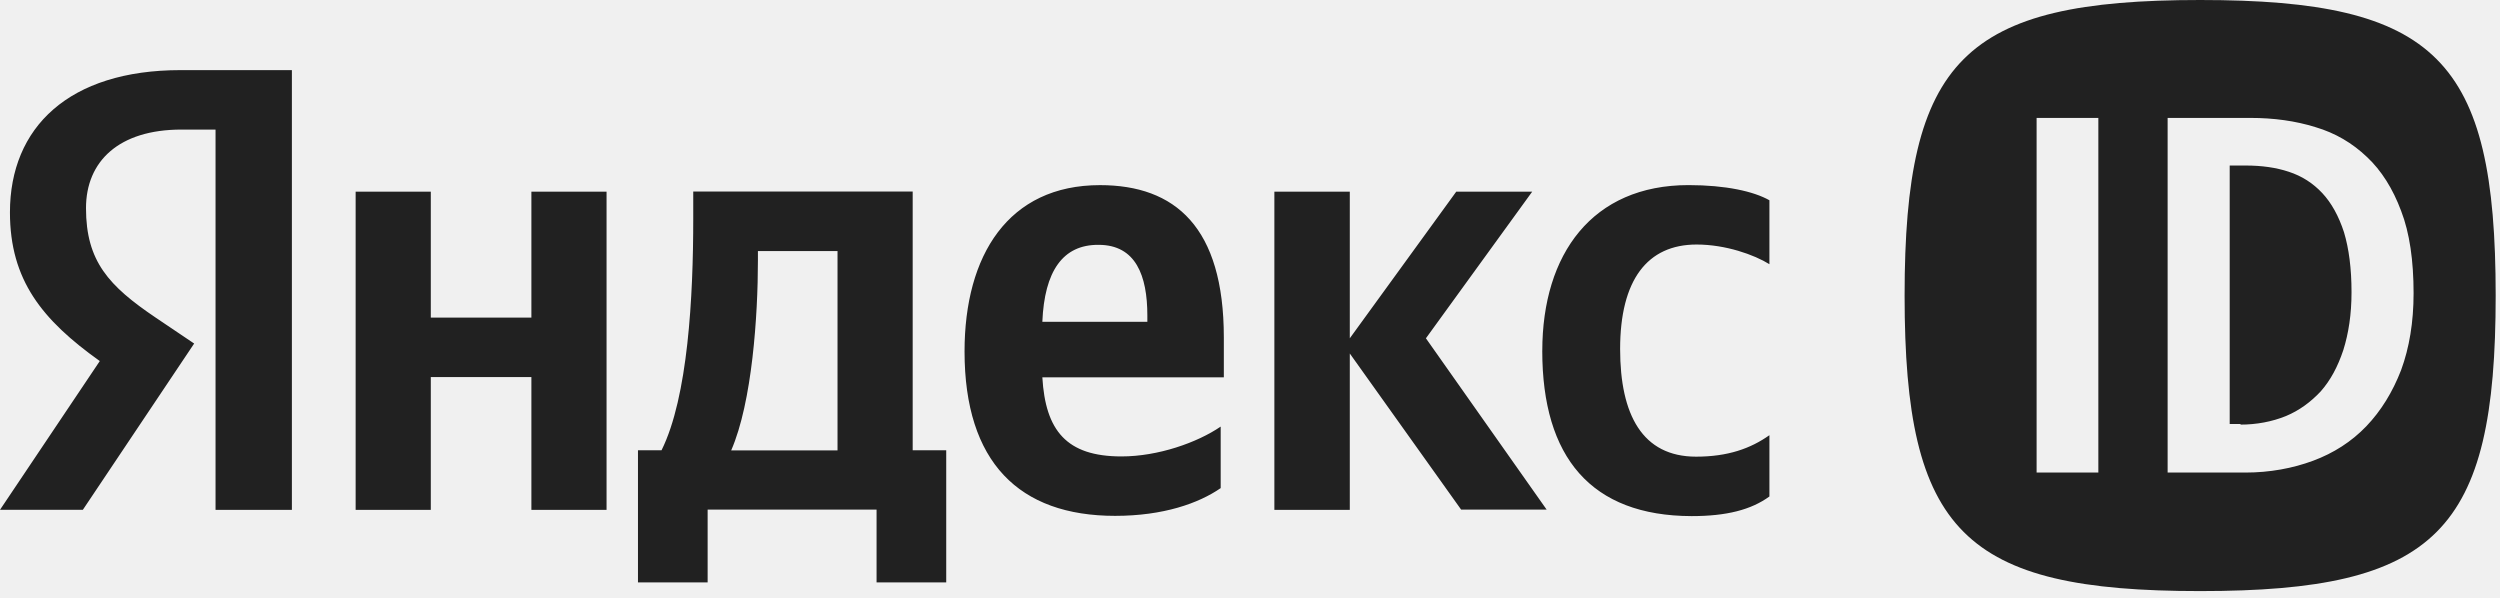
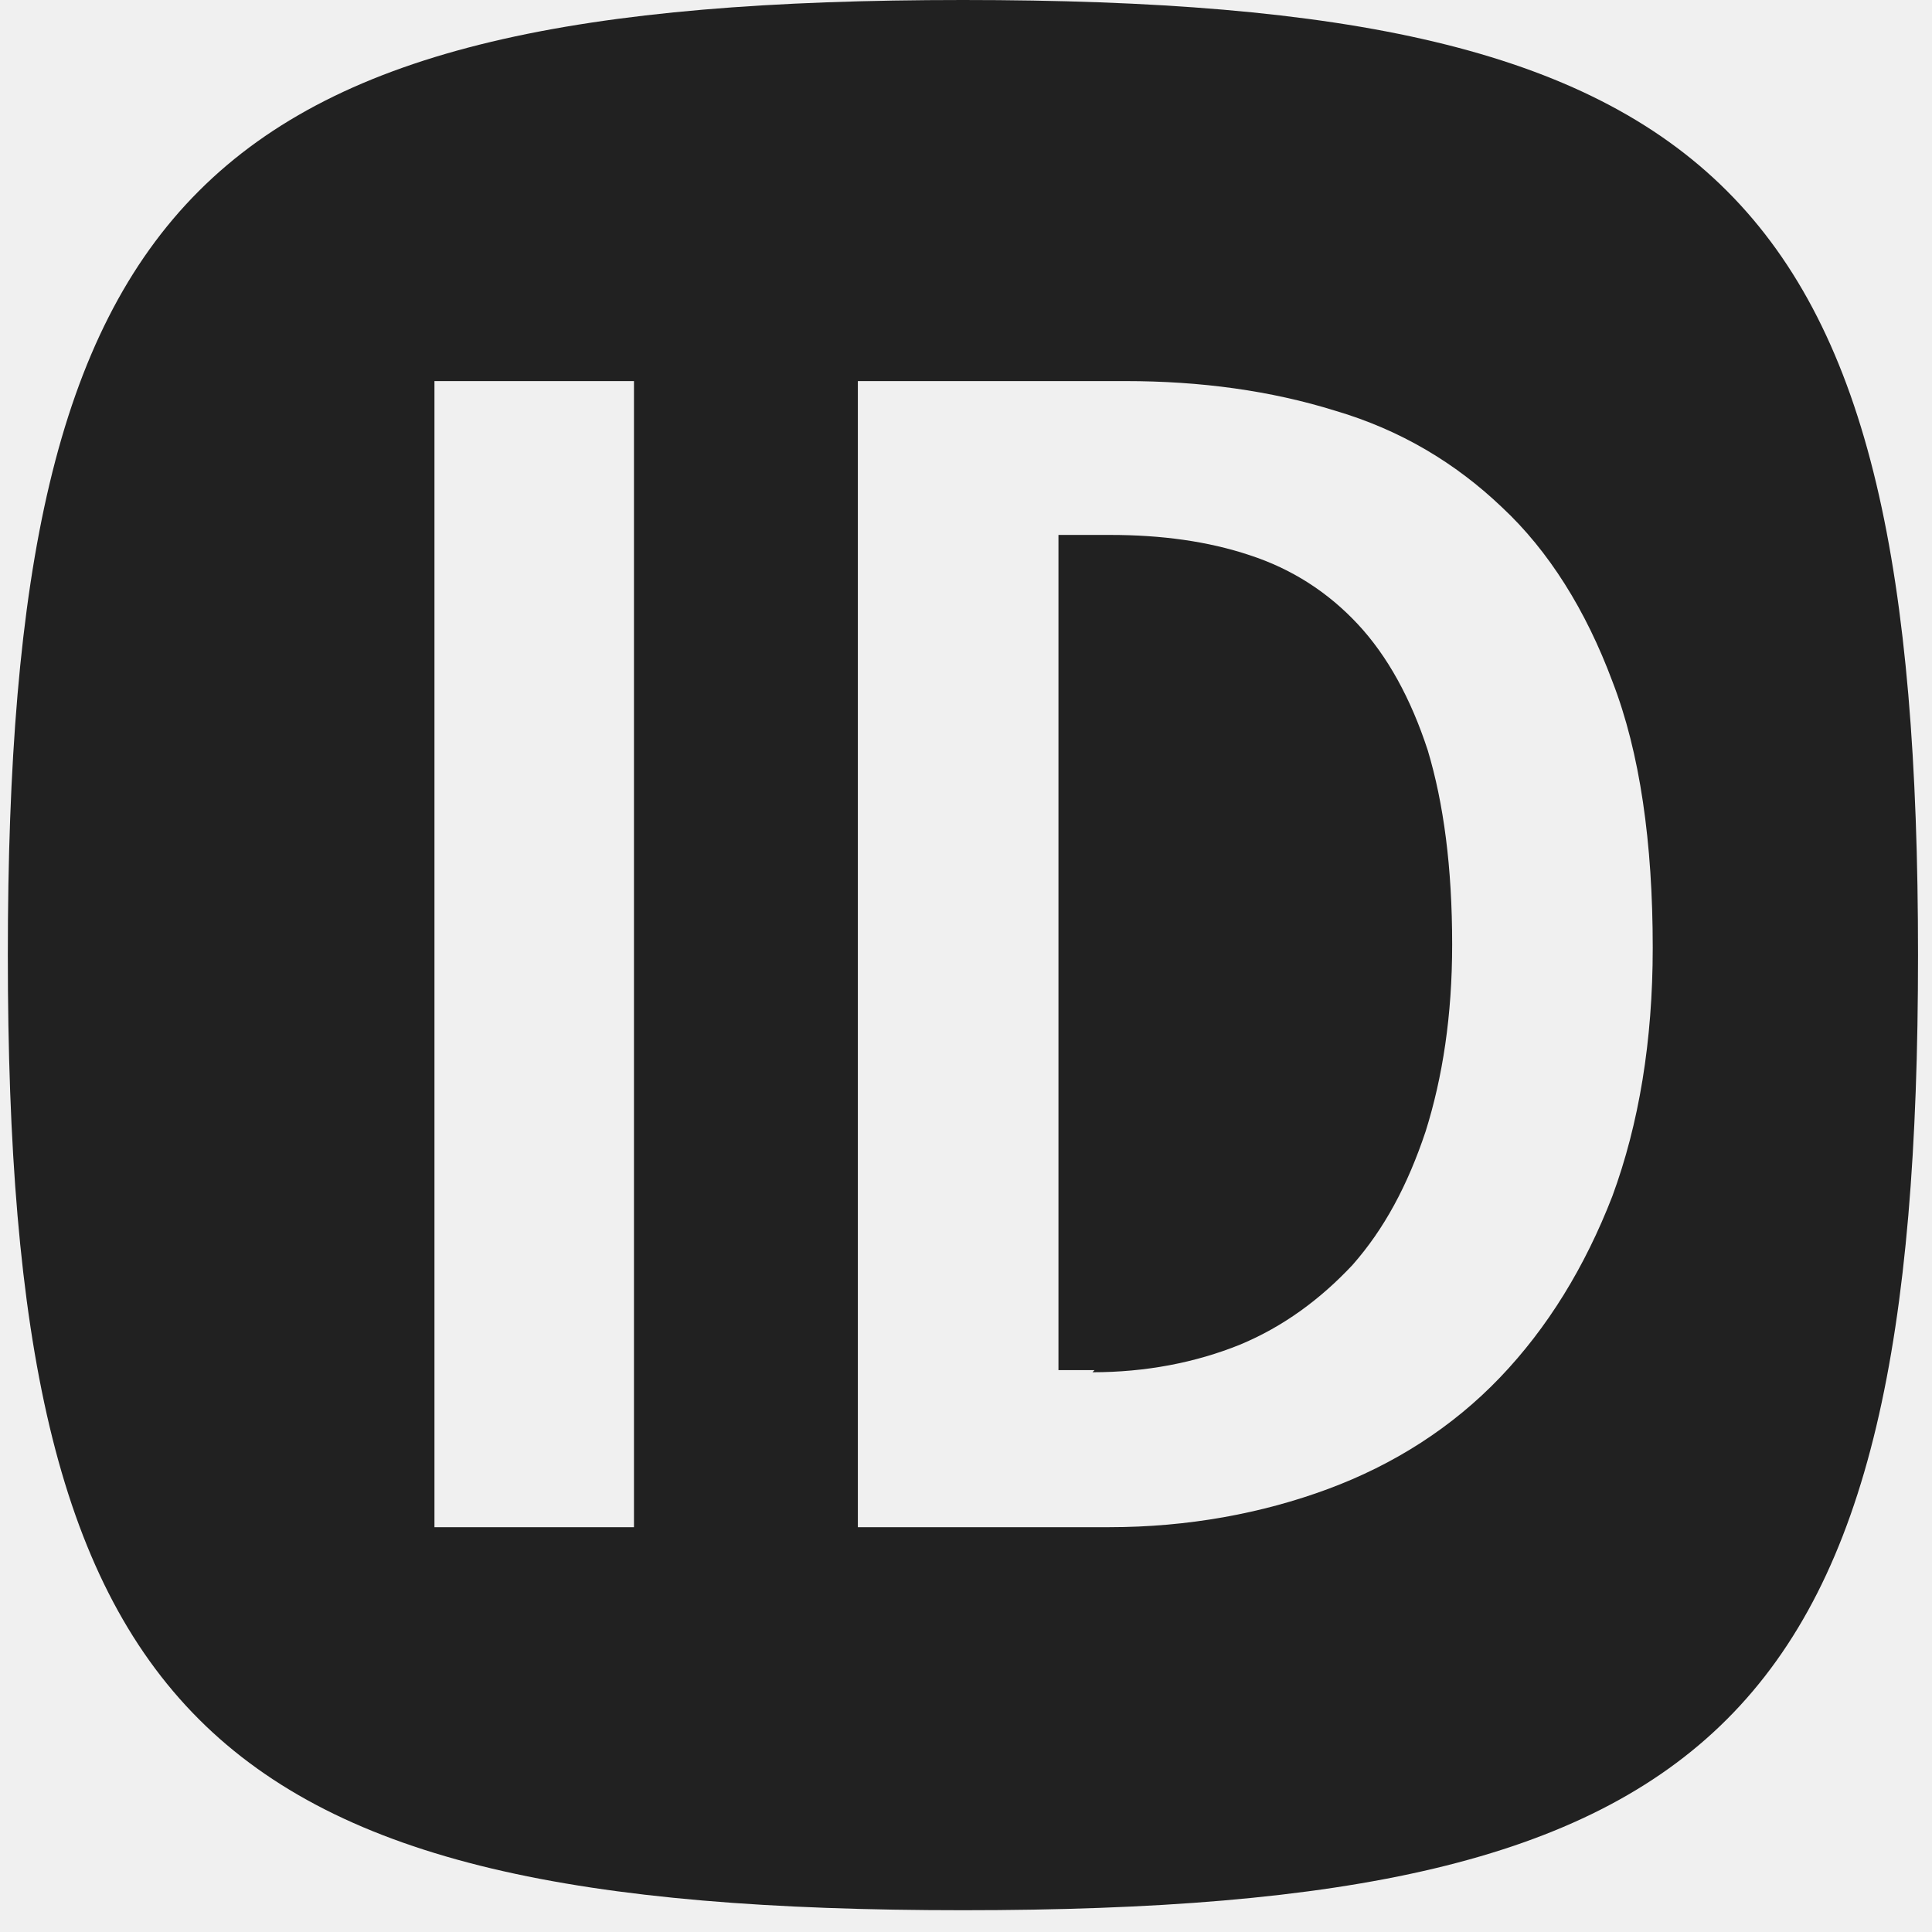
- <svg xmlns="http://www.w3.org/2000/svg" class="logo_svg" width="322" height="77" viewBox="0 0 322 77" fill="none">
+ <svg xmlns="http://www.w3.org/2000/svg" width="77" height="77" viewBox="245 0 77 77" fill="none">
  <g clip-path="url(#clip0_580_2969)">
-     <path fill-rule="evenodd" clip-rule="evenodd" d="M283.378 76.132C313.831 76.132 321.443 68.518 321.443 38.066C321.443 7.613 313.831 0 283.378 0C252.926 0 245.312 7.613 245.312 38.066C245.312 68.518 252.926 76.132 283.378 76.132ZM270.267 60.866V15.188H262.315V60.866H270.267ZM289.849 15.188C292.853 15.188 295.643 15.568 298.224 16.372C300.803 17.133 303.004 18.444 304.865 20.221C306.725 21.955 308.206 24.323 309.262 27.157C310.362 29.991 310.87 33.586 310.87 37.773C310.87 41.495 310.32 44.794 309.262 47.67C308.163 50.504 306.682 52.915 304.78 54.903C302.876 56.891 300.551 58.371 297.927 59.344C295.306 60.317 292.345 60.866 289.215 60.866H279.19V15.188H289.849ZM288.539 54.691C290.652 54.691 292.641 54.311 294.418 53.592C296.151 52.873 297.632 51.773 298.901 50.419C300.169 48.981 301.099 47.247 301.819 45.09C302.496 42.933 302.876 40.48 302.876 37.646C302.876 34.559 302.538 32.021 301.904 29.906C301.227 27.834 300.297 26.142 299.112 24.873C297.927 23.604 296.49 22.674 294.797 22.124C293.148 21.574 291.288 21.32 289.258 21.32H287.185V54.607H288.622L288.539 54.691ZM23.365 16.689H27.762V65.667H37.595V9.031H23.261C8.861 9.031 1.281 16.419 1.281 27.349C1.281 36.084 5.431 41.209 12.853 46.504L0 65.663H10.671L25.008 44.248L20.049 40.907C14.008 36.827 11.077 33.655 11.077 26.806C11.077 20.769 15.316 16.689 23.365 16.689ZM78.124 65.667V24.683H68.443V40.907H55.487V24.683H45.806V65.667H55.487V48.564H68.443V65.667H78.124ZM112.902 75.012H121.874V57.994H117.554V24.668H89.29V28.176C89.29 38.193 88.614 51.145 85.206 57.994H82.171V75.012H91.143V65.634H112.902V75.012ZM97.62 32.34H107.873V58.009H94.178C96.881 51.802 97.62 40.637 97.62 33.555V32.34ZM124.233 45.26C124.233 59.527 131.252 66.442 143.629 66.442C149.836 66.442 154.392 64.825 157.224 62.868V54.944C154.222 57.001 149.164 58.788 144.441 58.788C137.356 58.788 134.657 55.45 134.254 48.601H157.63V43.476C157.63 29.239 151.357 23.845 141.676 23.845C129.868 23.845 124.233 32.88 124.233 45.26ZM147.779 41.446H134.254C134.524 34.936 136.883 31.495 141.502 31.536C146.302 31.536 147.779 35.516 147.779 40.641V41.446ZM173.854 65.667V45.529L188.191 65.634H199.205L183.657 43.572L197.351 24.683H187.567L173.854 43.572V24.683H164.139V65.667H173.854ZM217.478 23.841C205.09 23.841 198.647 32.71 198.647 45.193H198.644C198.644 58.888 204.92 66.442 217.88 66.475C222.363 66.475 225.538 65.667 227.901 63.946V56.052C225.471 57.773 222.536 58.818 218.456 58.818C211.541 58.818 208.672 53.423 208.672 44.957C208.672 36.051 212.179 31.495 218.523 31.495C222.267 31.495 225.944 32.813 227.901 34.028V25.794C225.878 24.649 222.278 23.841 217.478 23.841Z" fill="rgba(0, 0, 0, 0.86)" fill-opacity="1" />
+     <path fill-rule="evenodd" clip-rule="evenodd" d="M283.378 76.132C313.831 76.132 321.443 68.518 321.443 38.066C321.443 7.613 313.831 0 283.378 0C252.926 0 245.312 7.613 245.312 38.066C245.312 68.518 252.926 76.132 283.378 76.132ZM270.267 60.866V15.188H262.315V60.866H270.267ZM289.849 15.188C292.853 15.188 295.643 15.568 298.224 16.372C300.803 17.133 303.004 18.444 304.865 20.221C306.725 21.955 308.206 24.323 309.262 27.157C310.362 29.991 310.87 33.586 310.87 37.773C310.87 41.495 310.32 44.794 309.262 47.67C308.163 50.504 306.682 52.915 304.78 54.903C302.876 56.891 300.551 58.371 297.927 59.344C295.306 60.317 292.345 60.866 289.215 60.866H279.19V15.188H289.849ZM288.539 54.691C290.652 54.691 292.641 54.311 294.418 53.592C296.151 52.873 297.632 51.773 298.901 50.419C300.169 48.981 301.099 47.247 301.819 45.09C302.496 42.933 302.876 40.48 302.876 37.646C302.876 34.559 302.538 32.021 301.904 29.906C301.227 27.834 300.297 26.142 299.112 24.873C297.927 23.604 296.49 22.674 294.797 22.124C293.148 21.574 291.288 21.32 289.258 21.32H287.185V54.607H288.622L288.539 54.691Z" fill="rgba(0, 0, 0, 0.86)" />
  </g>
  <defs>
    <clipPath id="clip0_580_2969">
-       <rect width="322" height="77" fill="white" />
+       <rect x="245" width="77" height="77" fill="white" />
    </clipPath>
  </defs>
</svg>
